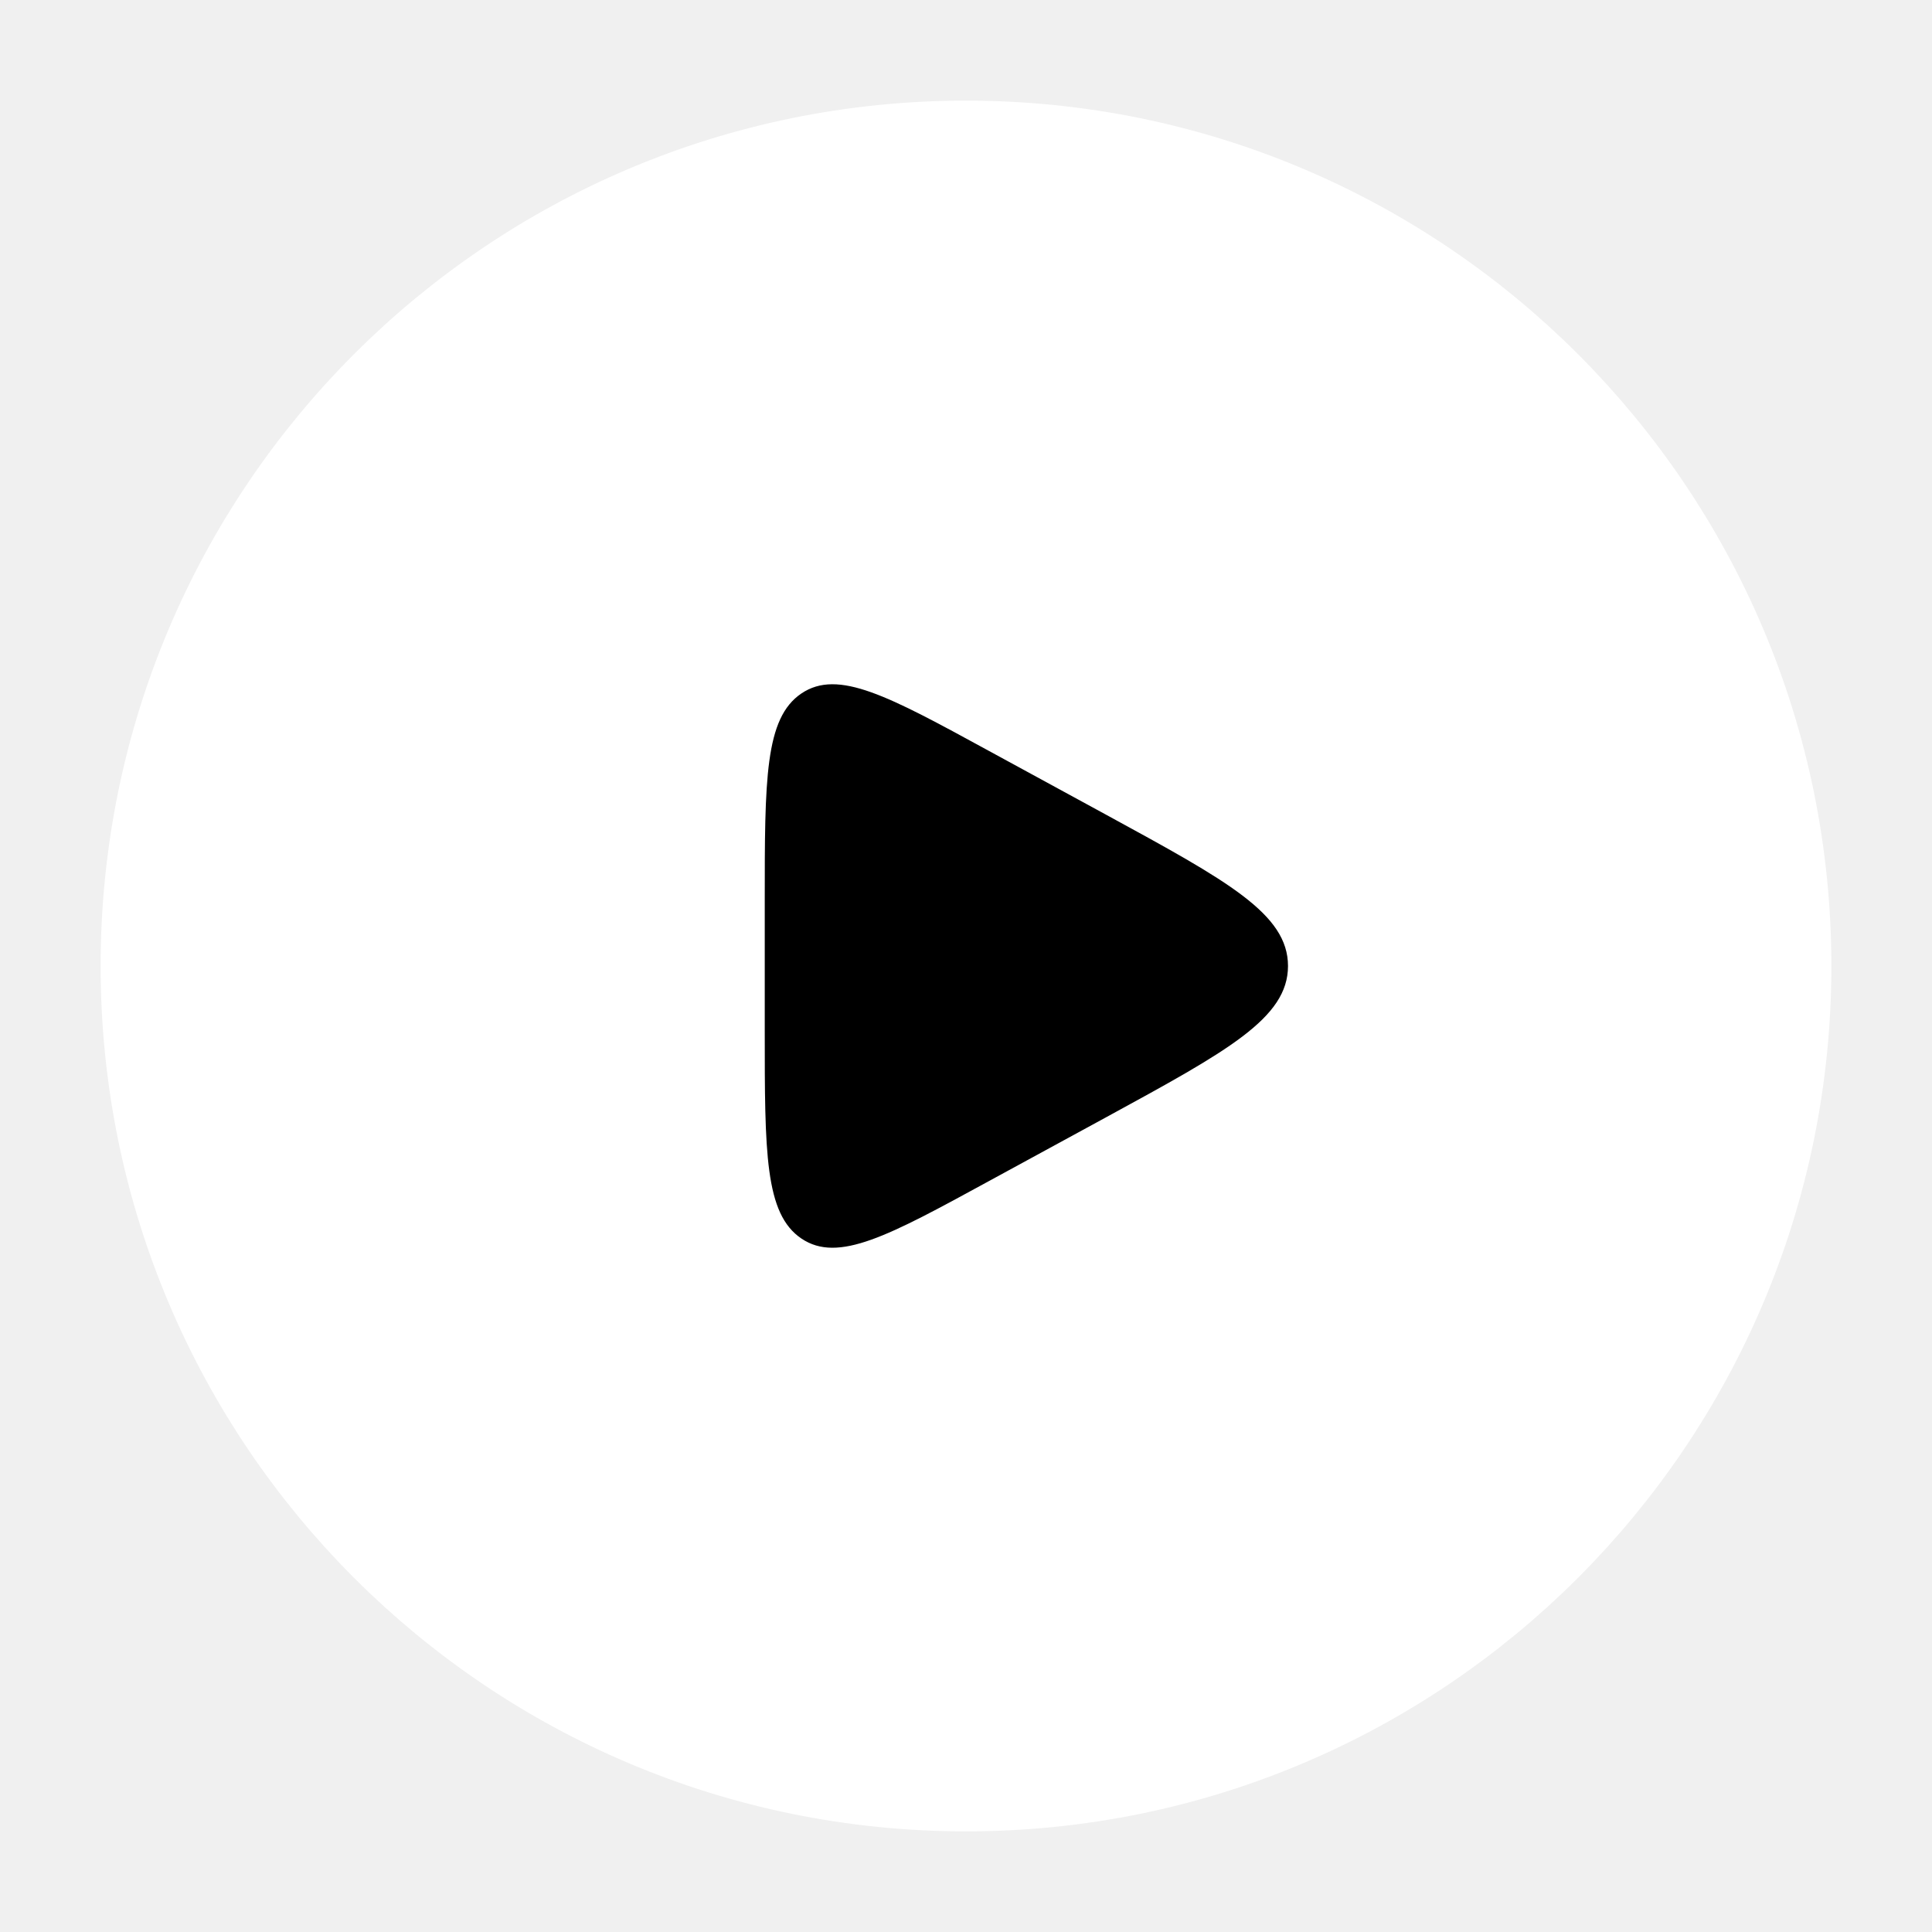
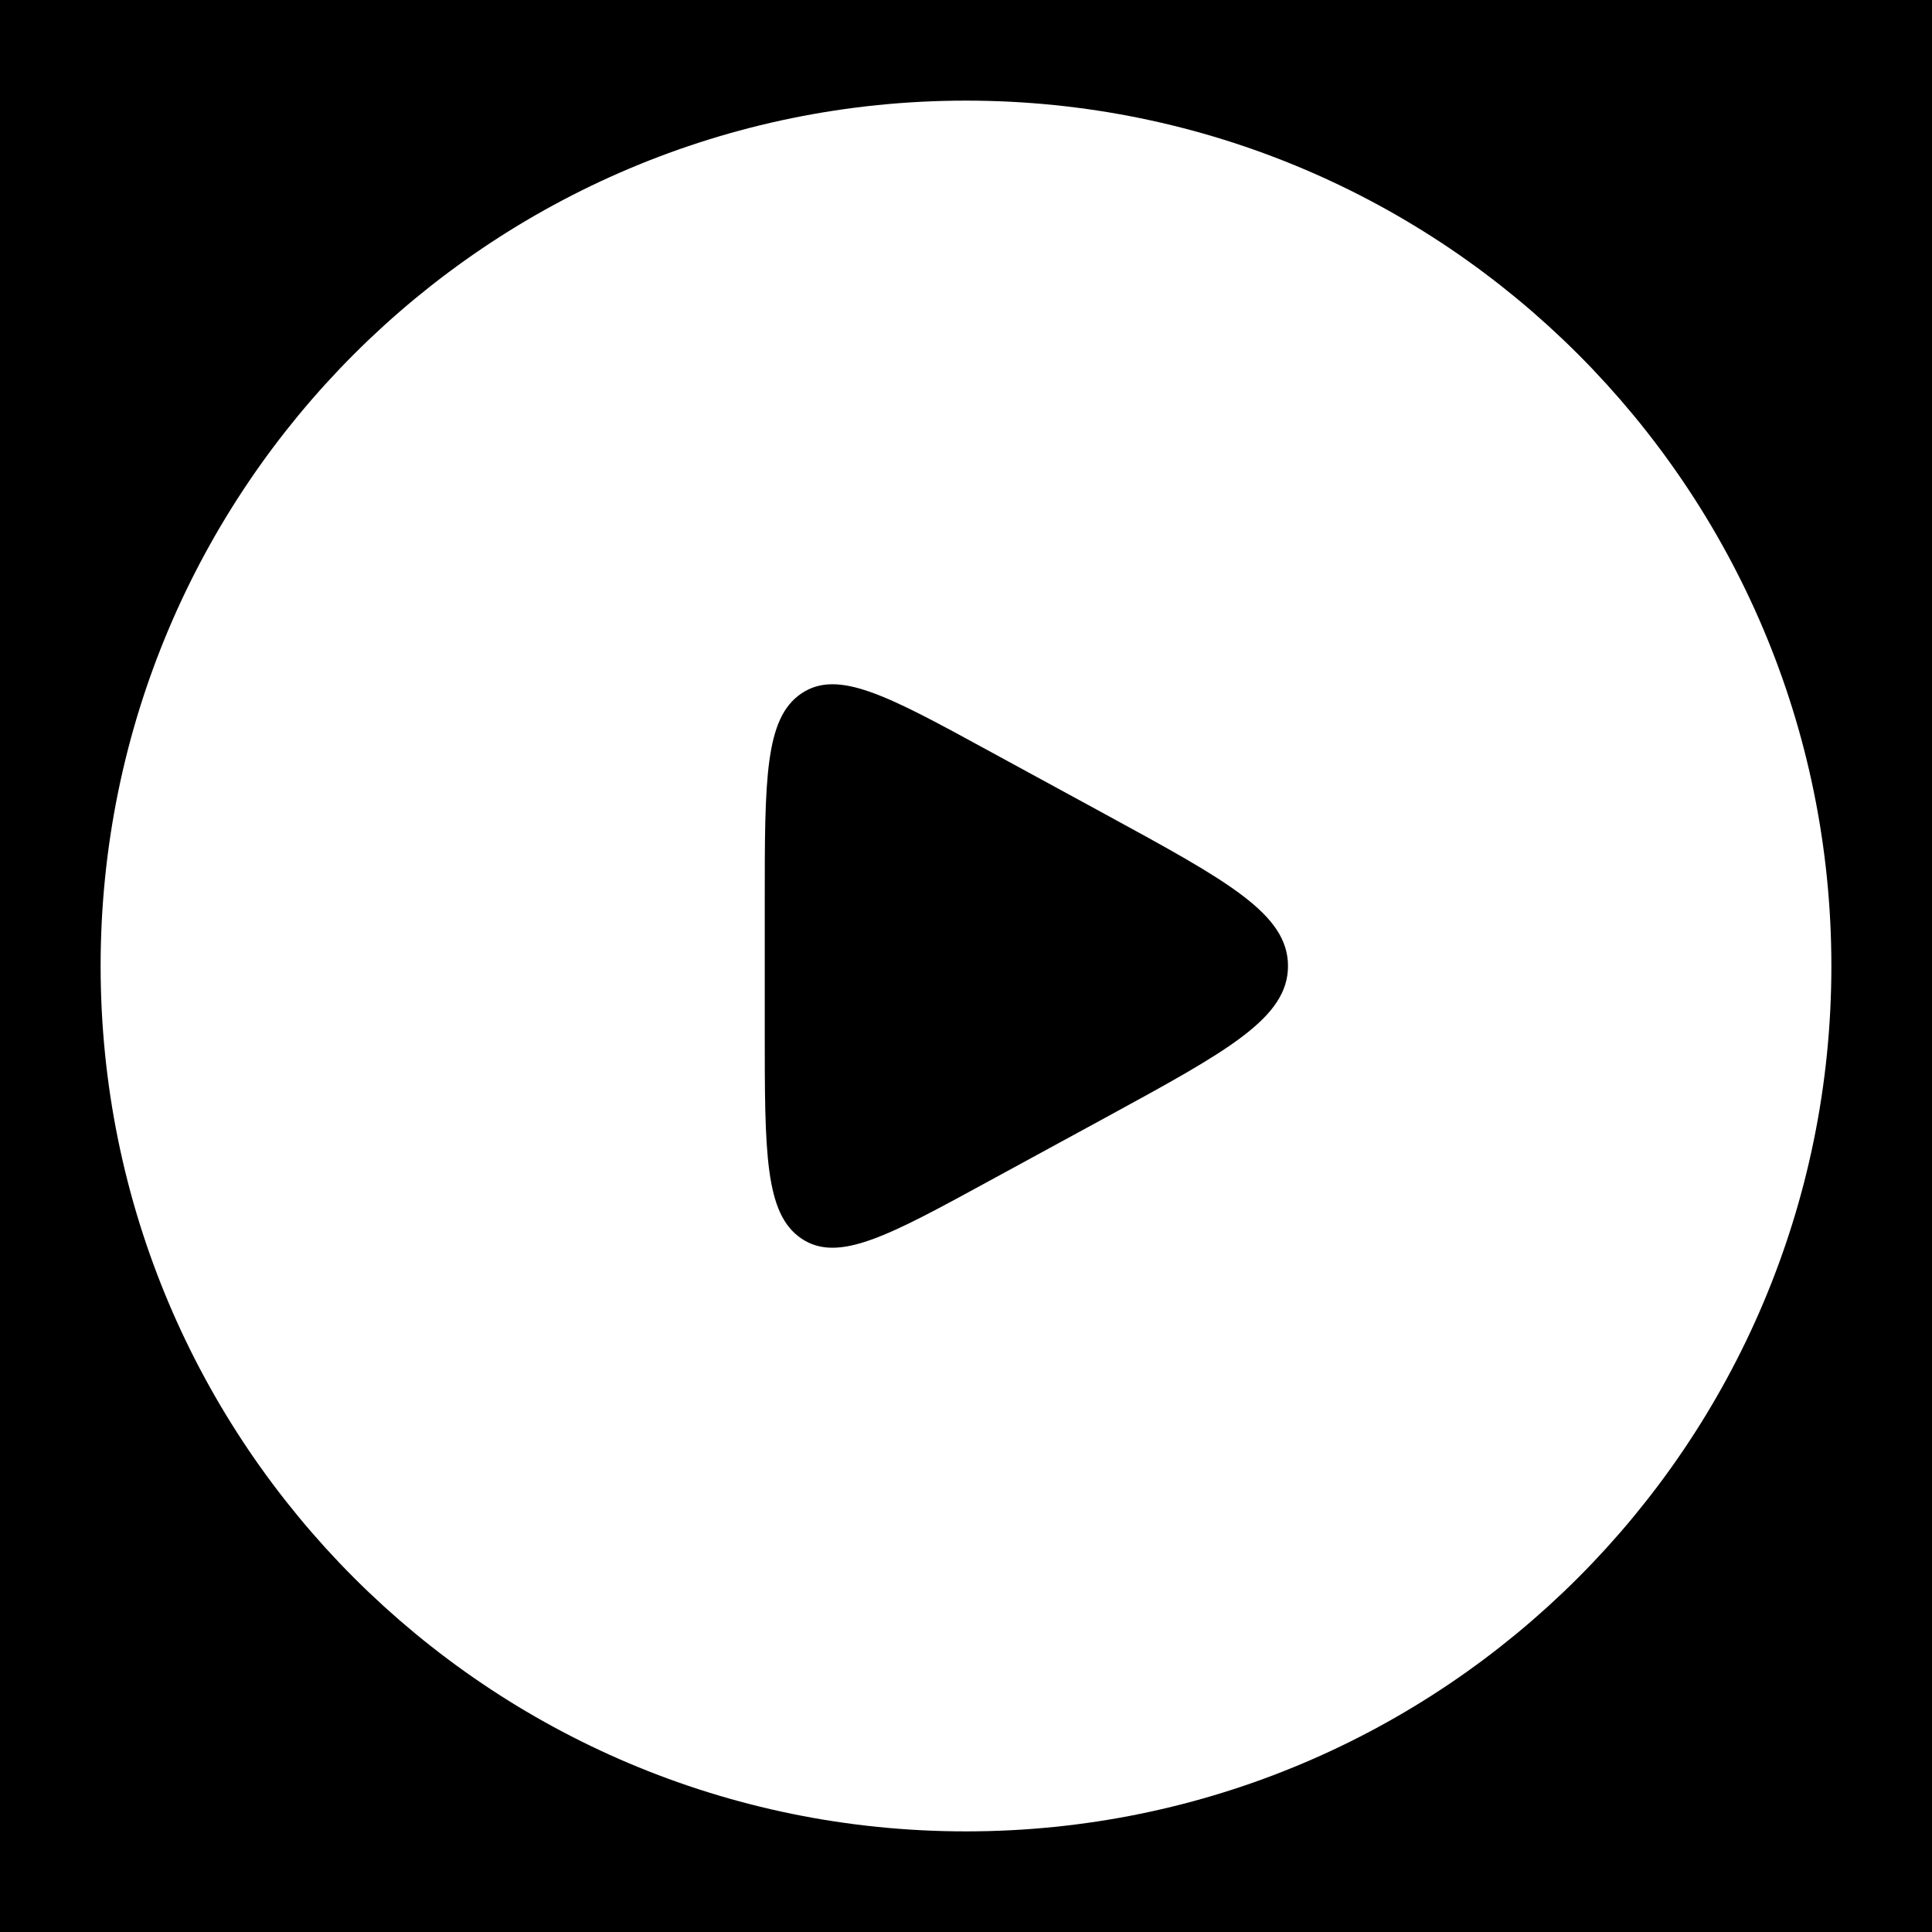
<svg xmlns="http://www.w3.org/2000/svg" viewBox="0 0 24 24" width="24" height="24" color="#ffffff" fill="#ffffff">
+   <rect width="24" height="24" fill="#000000" />
  <circle cx="12" cy="12" r="10" stroke="currentColor" stroke-width="1.5" />
  <path d="M9.5 11.2V12.8C9.5 14.319 9.5 15.079 9.956 15.386C10.412 15.693 11.035 15.354 12.281 14.674L13.75 13.874C15.25 13.056 16 12.647 16 12C16 11.353 15.25 10.944 13.75 10.126L12.281 9.326C11.035 8.646 10.412 8.307 9.956 8.614C9.5 8.921 9.5 9.681 9.5 11.2Z" fill="#000000" />
</svg>
